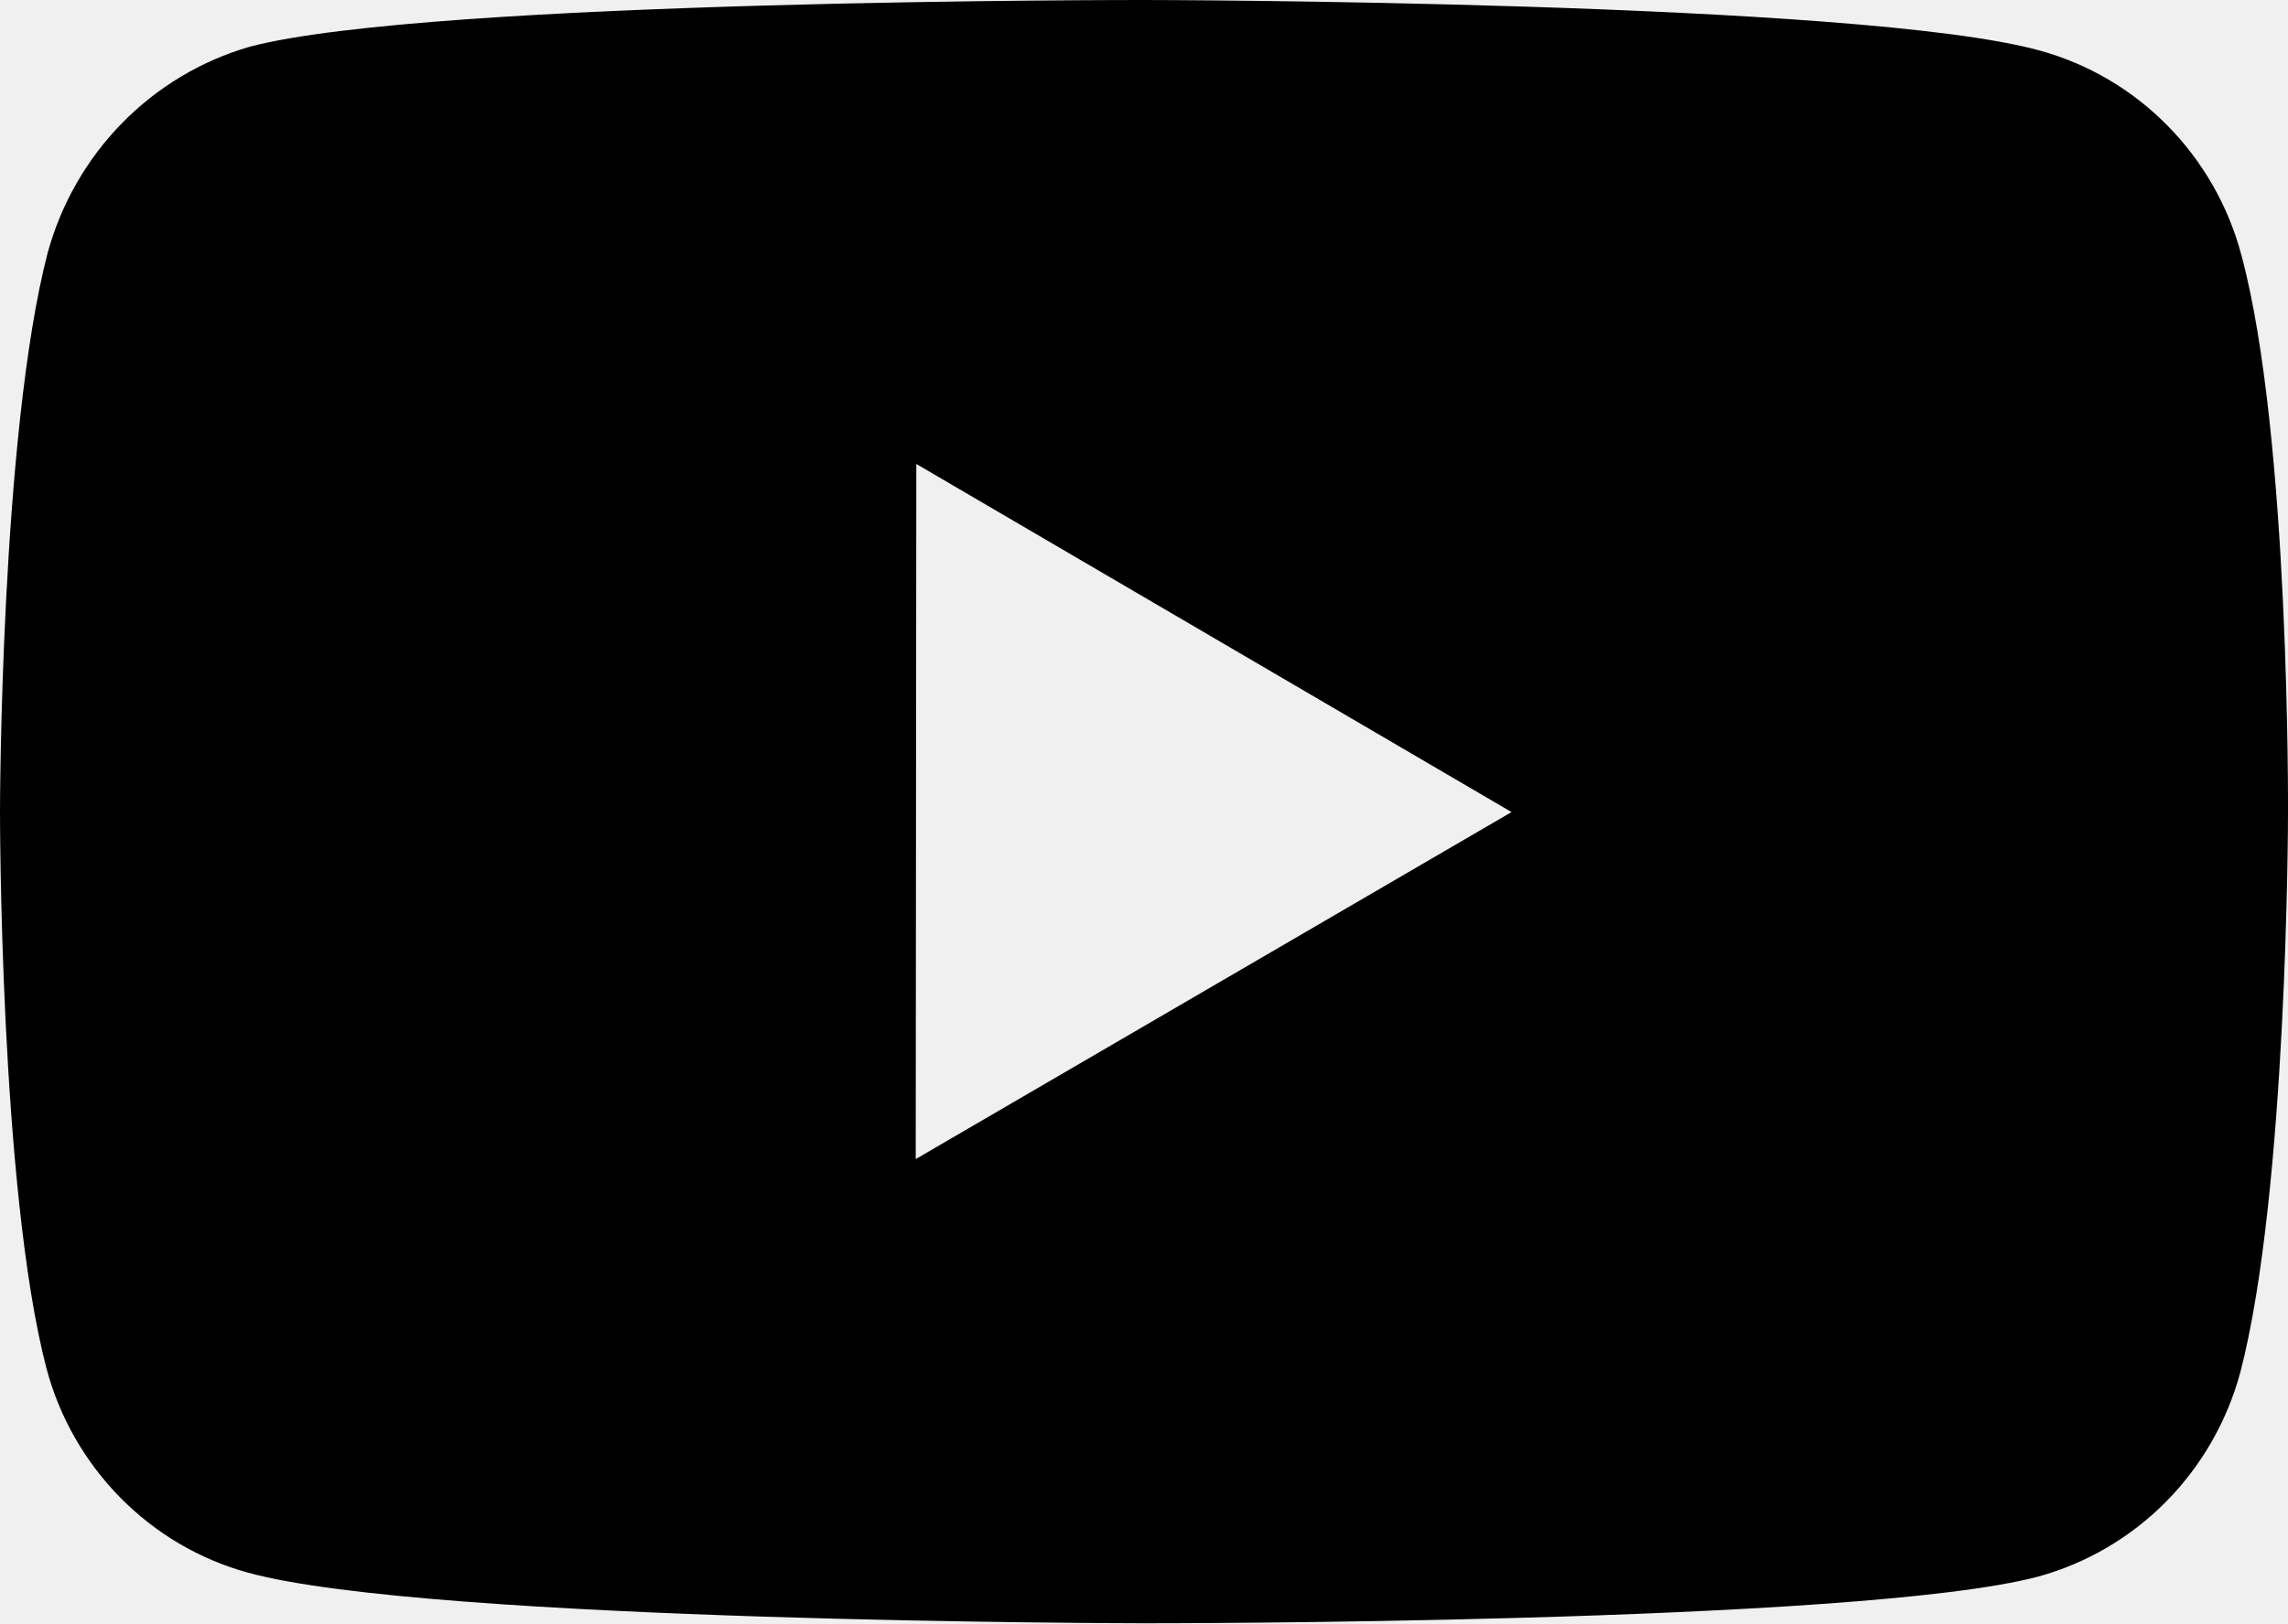
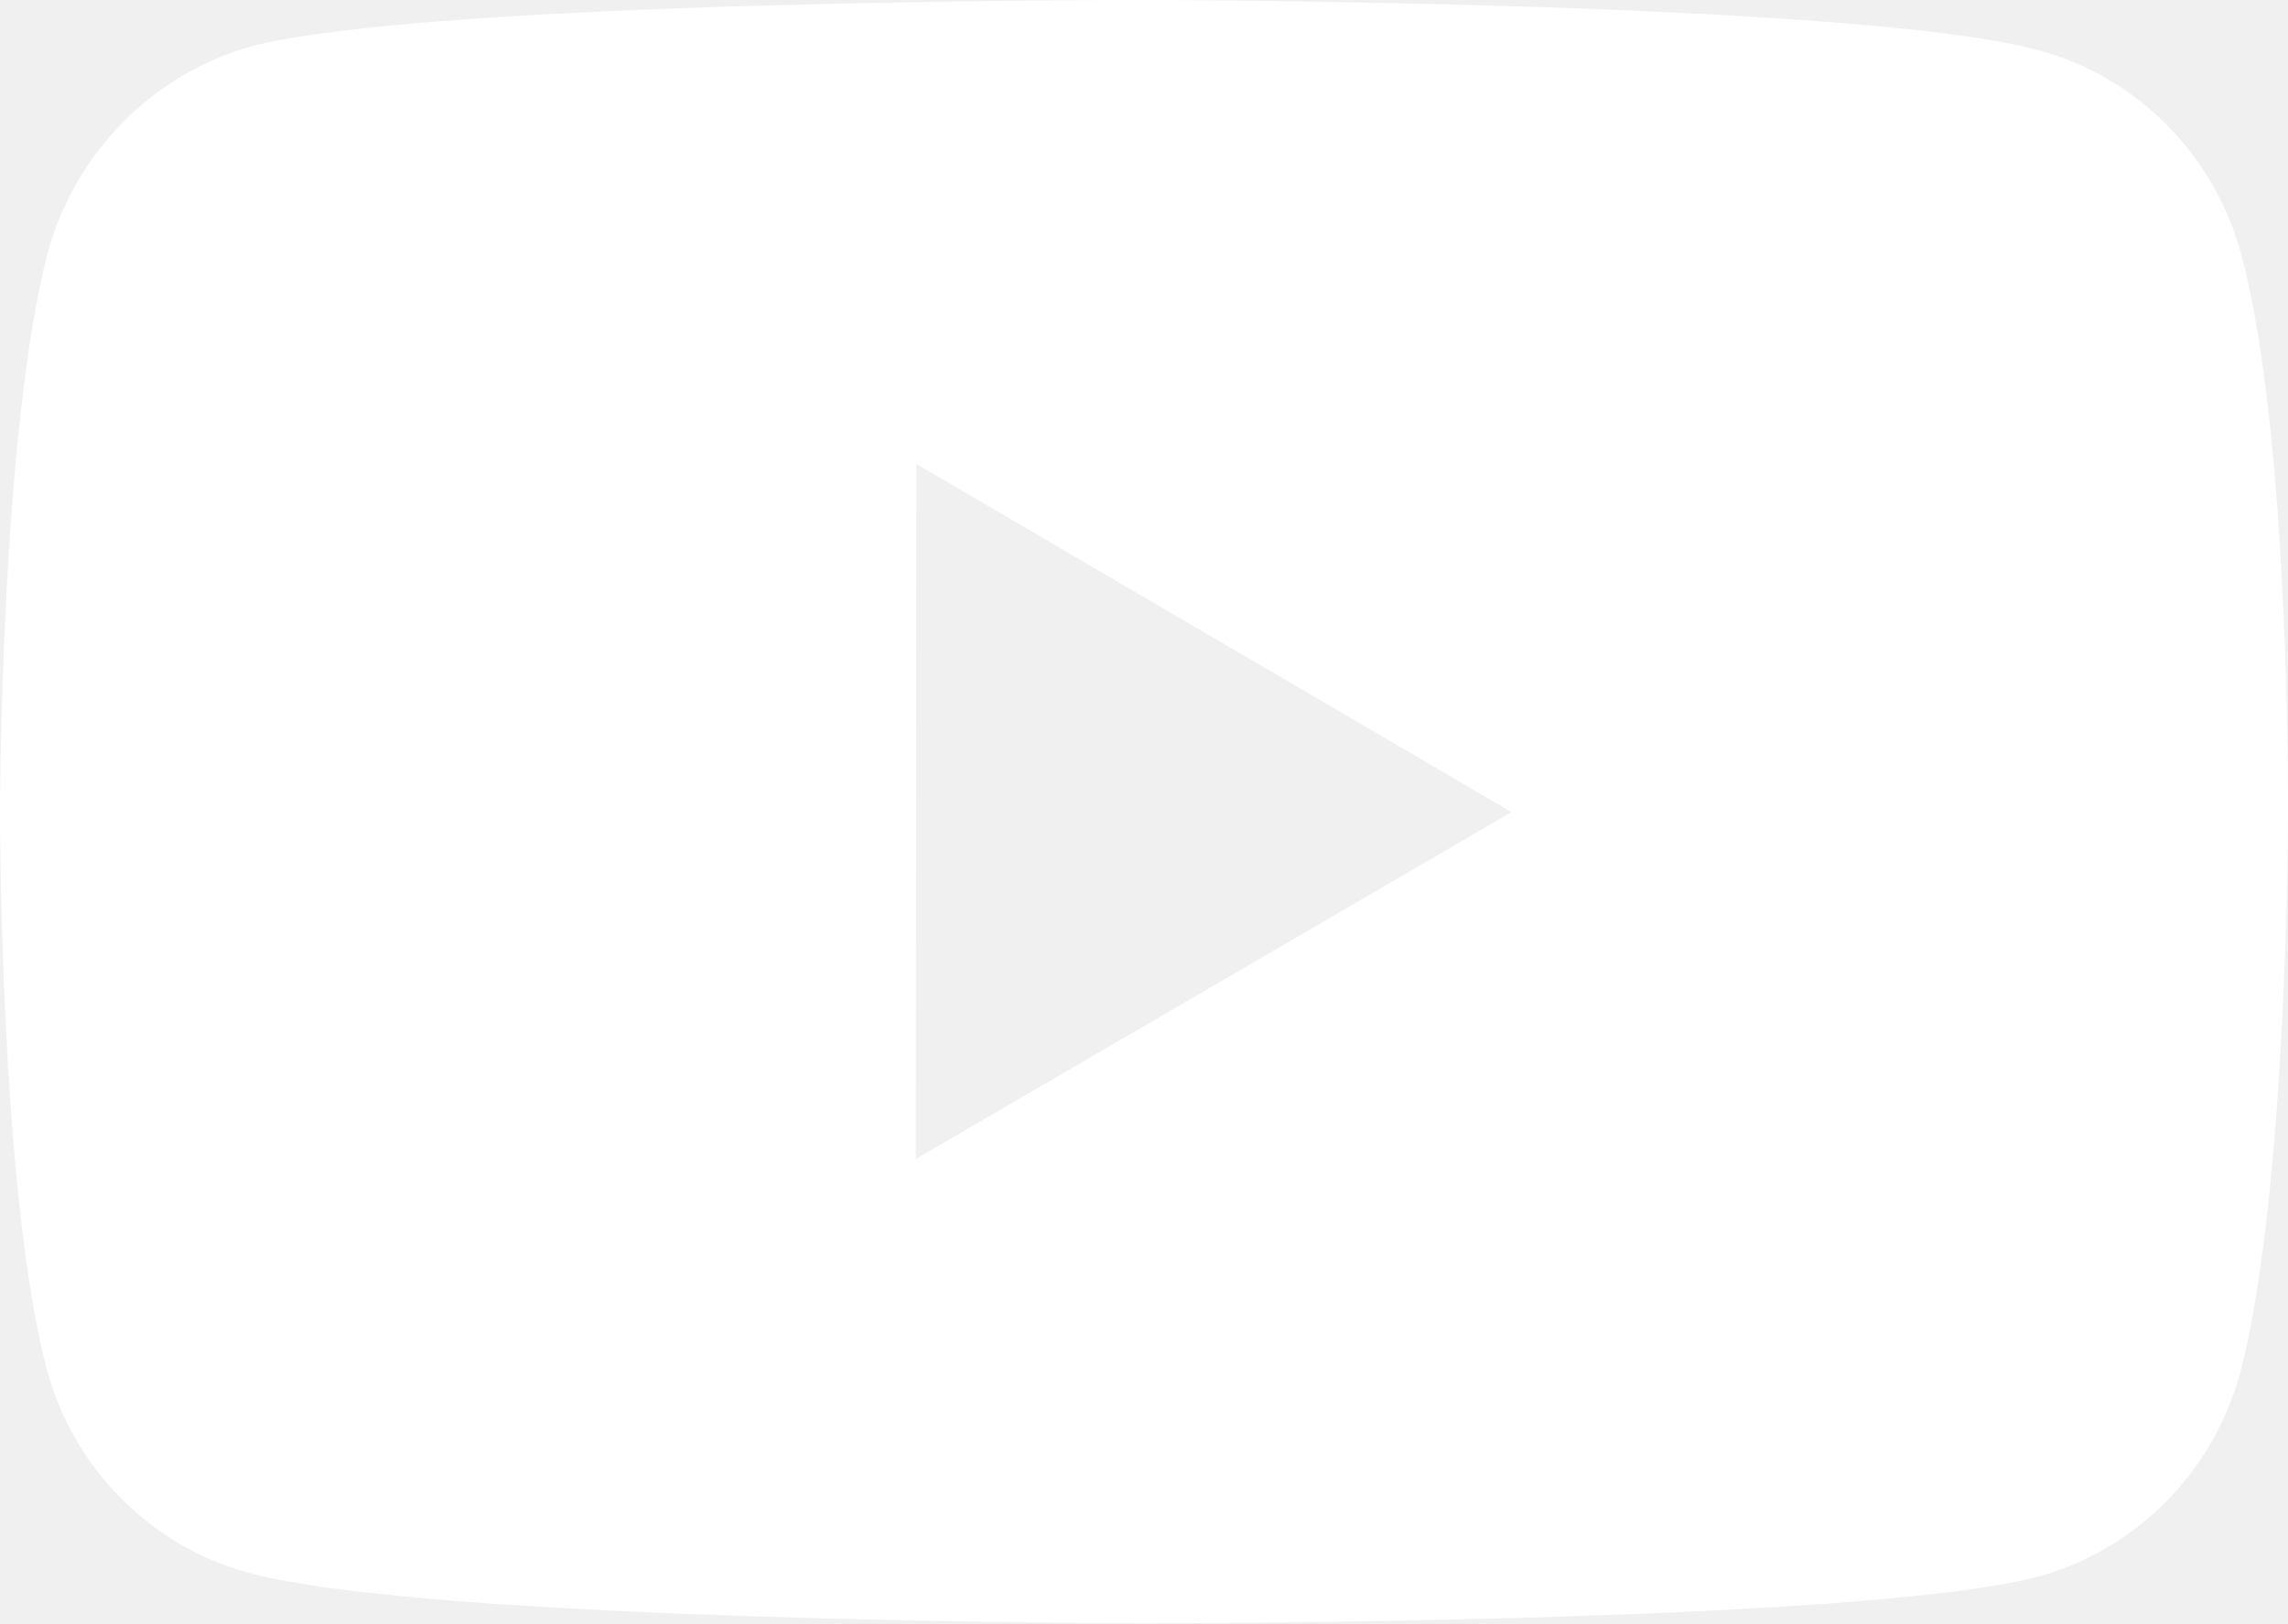
<svg xmlns="http://www.w3.org/2000/svg" width="31" height="22" viewBox="0 0 31 22" fill="none">
-   <path d="M30.369 3.459C30.193 2.795 29.848 2.19 29.369 1.704C28.89 1.217 28.294 0.866 27.64 0.686C25.215 0.011 15.511 1.19271e-05 15.511 1.19271e-05C15.511 1.19271e-05 5.808 -0.011 3.381 0.634C2.728 0.823 2.133 1.179 1.654 1.668C1.175 2.157 0.828 2.762 0.646 3.426C0.006 5.885 2.26938e-06 10.984 2.26938e-06 10.984C2.26938e-06 10.984 -0.006 16.109 0.629 18.543C0.985 19.888 2.031 20.951 3.36 21.314C5.81 21.989 15.488 22 15.488 22C15.488 22 25.191 22.011 27.617 21.367C28.271 21.187 28.868 20.837 29.348 20.352C29.828 19.866 30.175 19.262 30.354 18.599C30.995 16.142 31 11.044 31 11.044C31 11.044 31.031 5.918 30.369 3.459V3.459ZM12.407 15.709L12.415 6.288L20.48 11.006L12.407 15.709V15.709Z" fill="black" />
+   <path d="M30.369 3.459C30.193 2.795 29.848 2.19 29.369 1.704C28.89 1.217 28.294 0.866 27.64 0.686C25.215 0.011 15.511 1.19271e-05 15.511 1.19271e-05C15.511 1.19271e-05 5.808 -0.011 3.381 0.634C2.728 0.823 2.133 1.179 1.654 1.668C1.175 2.157 0.828 2.762 0.646 3.426C0.006 5.885 2.26938e-06 10.984 2.26938e-06 10.984C2.26938e-06 10.984 -0.006 16.109 0.629 18.543C0.985 19.888 2.031 20.951 3.36 21.314C5.81 21.989 15.488 22 15.488 22C15.488 22 25.191 22.011 27.617 21.367C28.271 21.187 28.868 20.837 29.348 20.352C29.828 19.866 30.175 19.262 30.354 18.599C30.995 16.142 31 11.044 31 11.044C31 11.044 31.031 5.918 30.369 3.459V3.459ZM12.407 15.709L12.415 6.288L20.48 11.006L12.407 15.709V15.709Z" fill="white" />
</svg>
